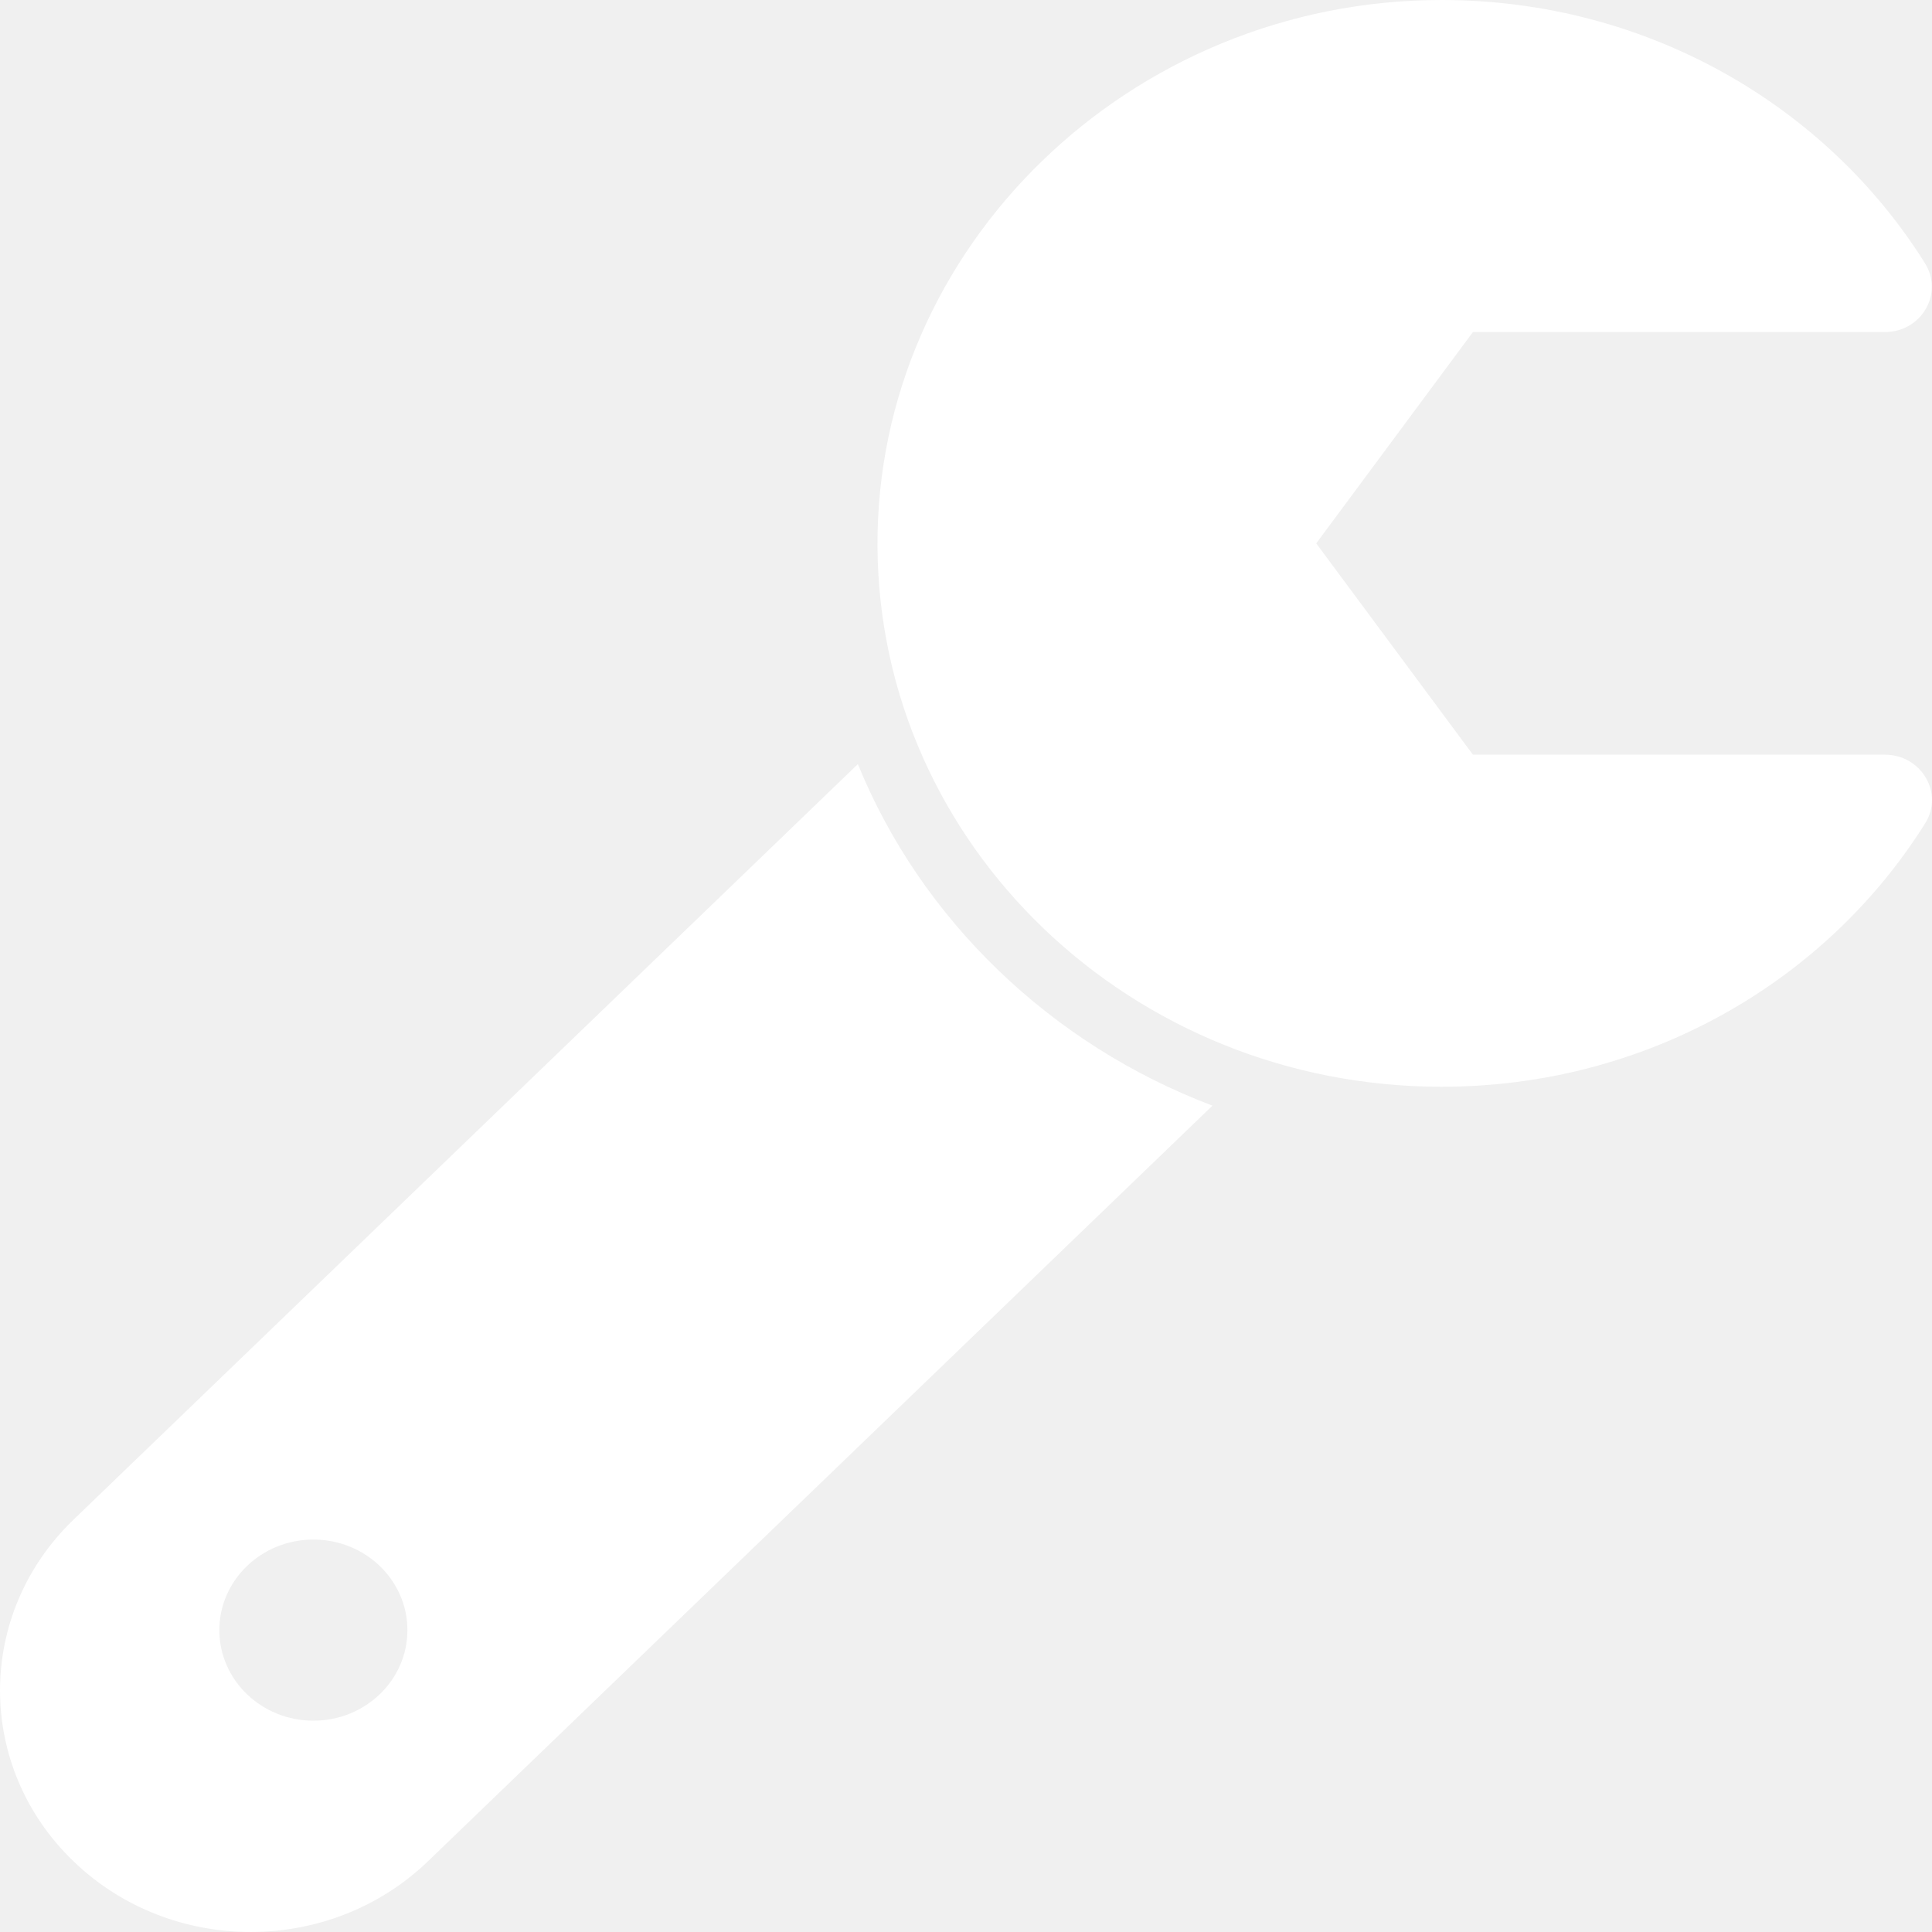
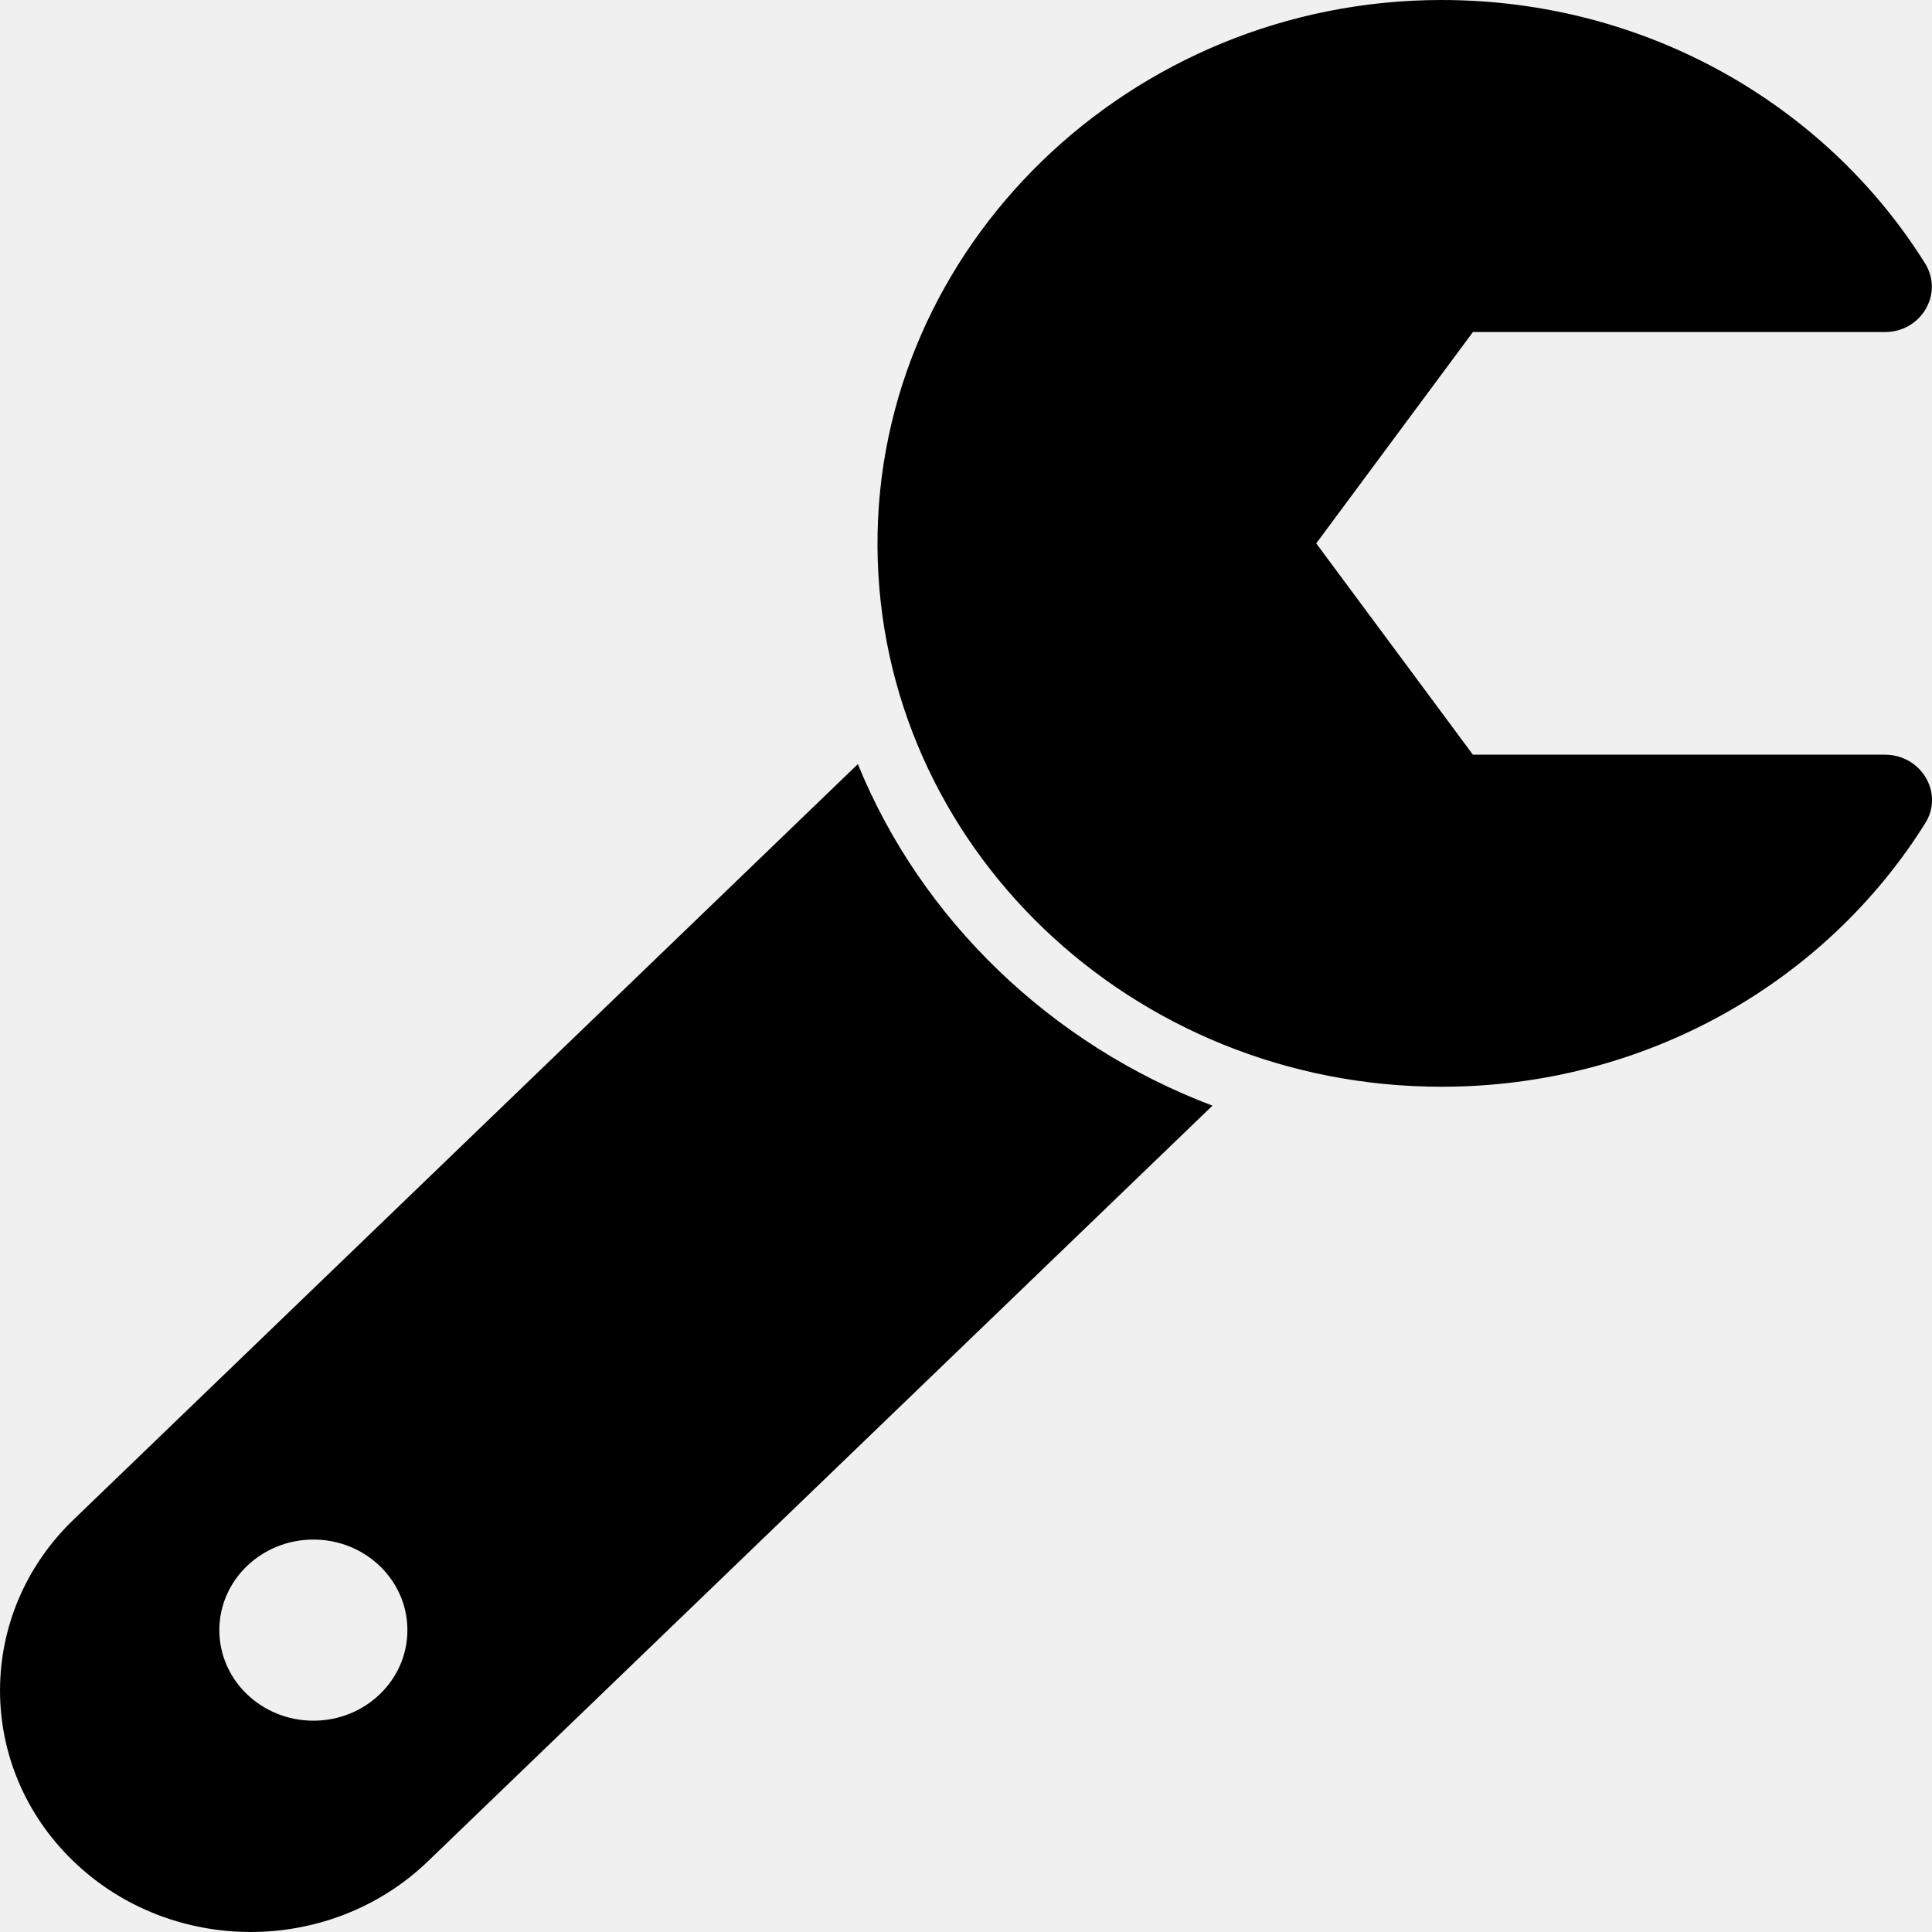
<svg xmlns="http://www.w3.org/2000/svg" width="32px" height="32px" viewBox="0 0 32 32" version="1.1">
  <g id="Page-1" stroke="none" stroke-width="1" fill="none" fill-rule="evenodd">
-     <g id="19-11-14-Ämnessida_steg1" transform="translate(-256, -716)" fill="#FFFFFF" fill-rule="nonzero">
+     <g id="19-11-14-Ämnessida_steg1" transform="translate(-256, -716)" fill="#000000" fill-rule="nonzero">
      <g id="wrench" transform="translate(256, 716)">
        <path d="M31.219,12.5 C31.822,12.5 32.2,13.135 31.889,13.633 C30.254,16.249 27.278,18 23.877,18 C18.737,18 14.566,14.002 14.534,9.058 C14.502,4.092 18.722,0 23.877,0 C27.274,0 30.248,1.747 31.883,4.359 C32.197,4.86 31.826,5.5 31.219,5.5 L24.396,5.5 L21.801,9 L24.396,12.5 L31.219,12.5 Z M20.082,18.313 L7.089,30.828 C5.467,32.39 2.838,32.391 1.216,30.828 C-0.405,29.266 -0.405,26.734 1.216,25.172 L14.209,12.656 C15.257,15.231 17.408,17.302 20.082,18.313 Z M6.748,27 C6.748,26.172 6.051,25.5 5.191,25.5 C4.331,25.5 3.633,26.172 3.633,27 C3.633,27.828 4.331,28.5 5.191,28.5 C6.051,28.5 6.748,27.828 6.748,27 Z" id="Shape" />
      </g>
    </g>
  </g>
</svg>
